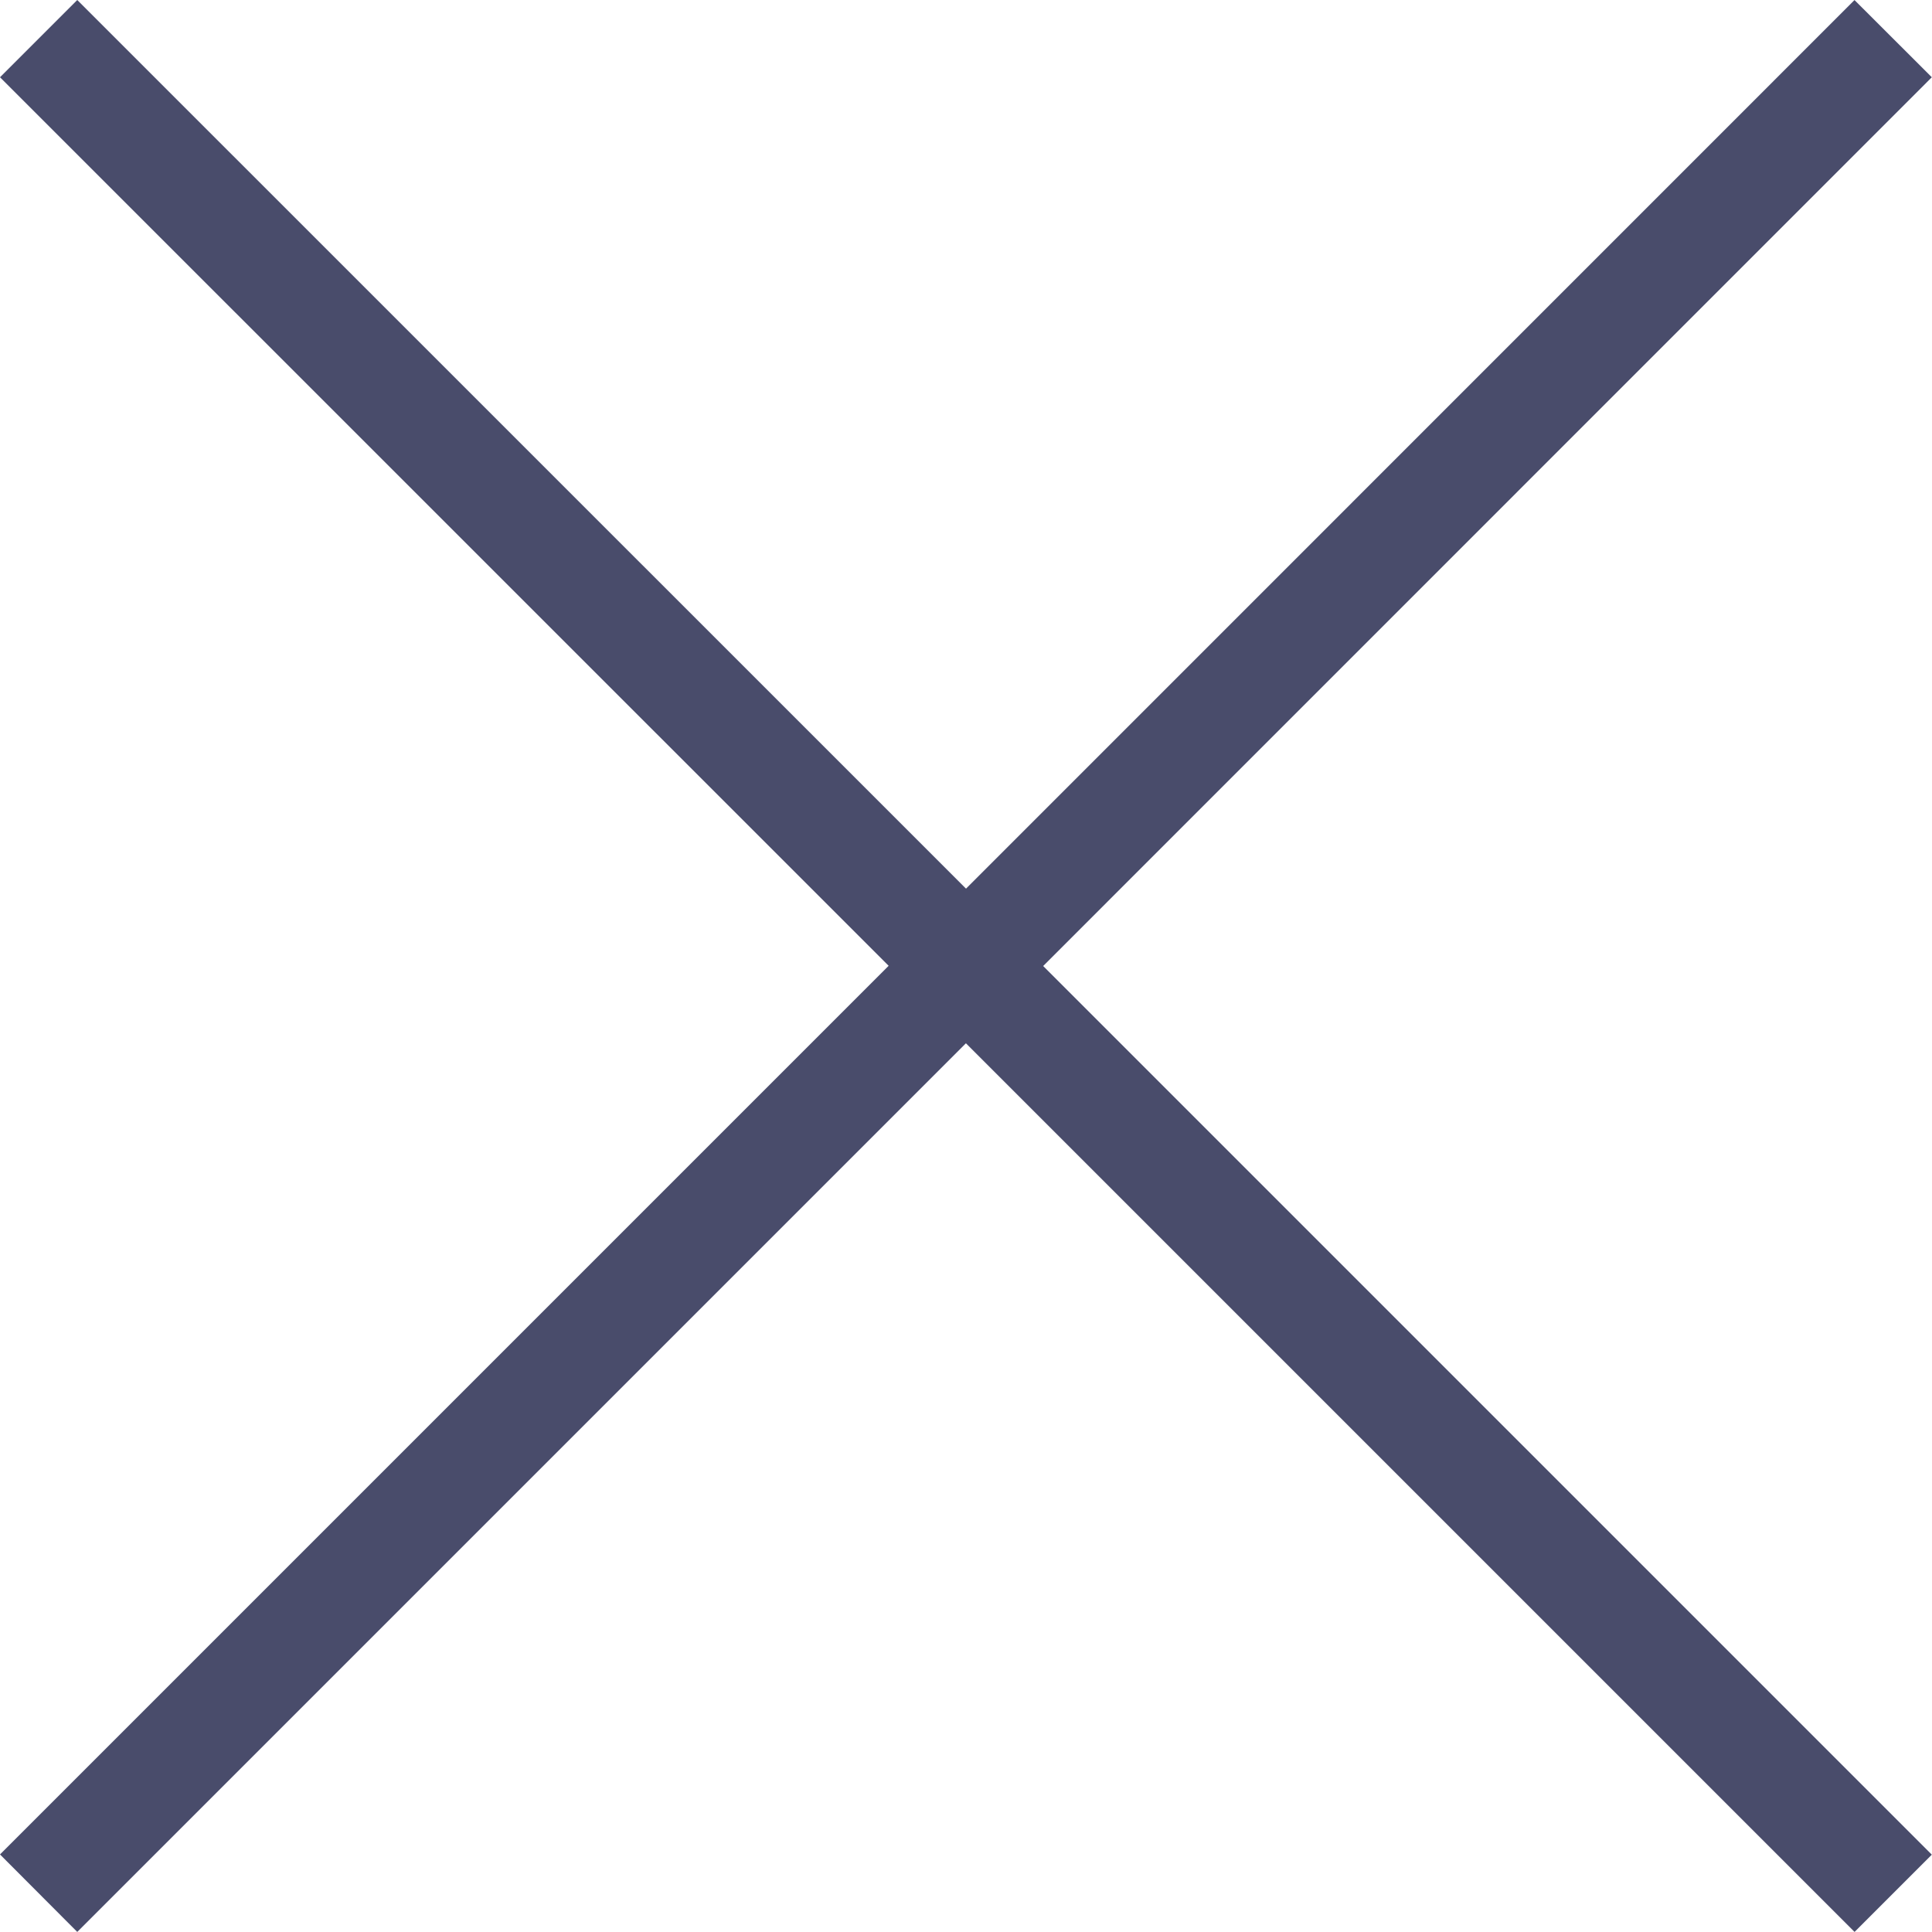
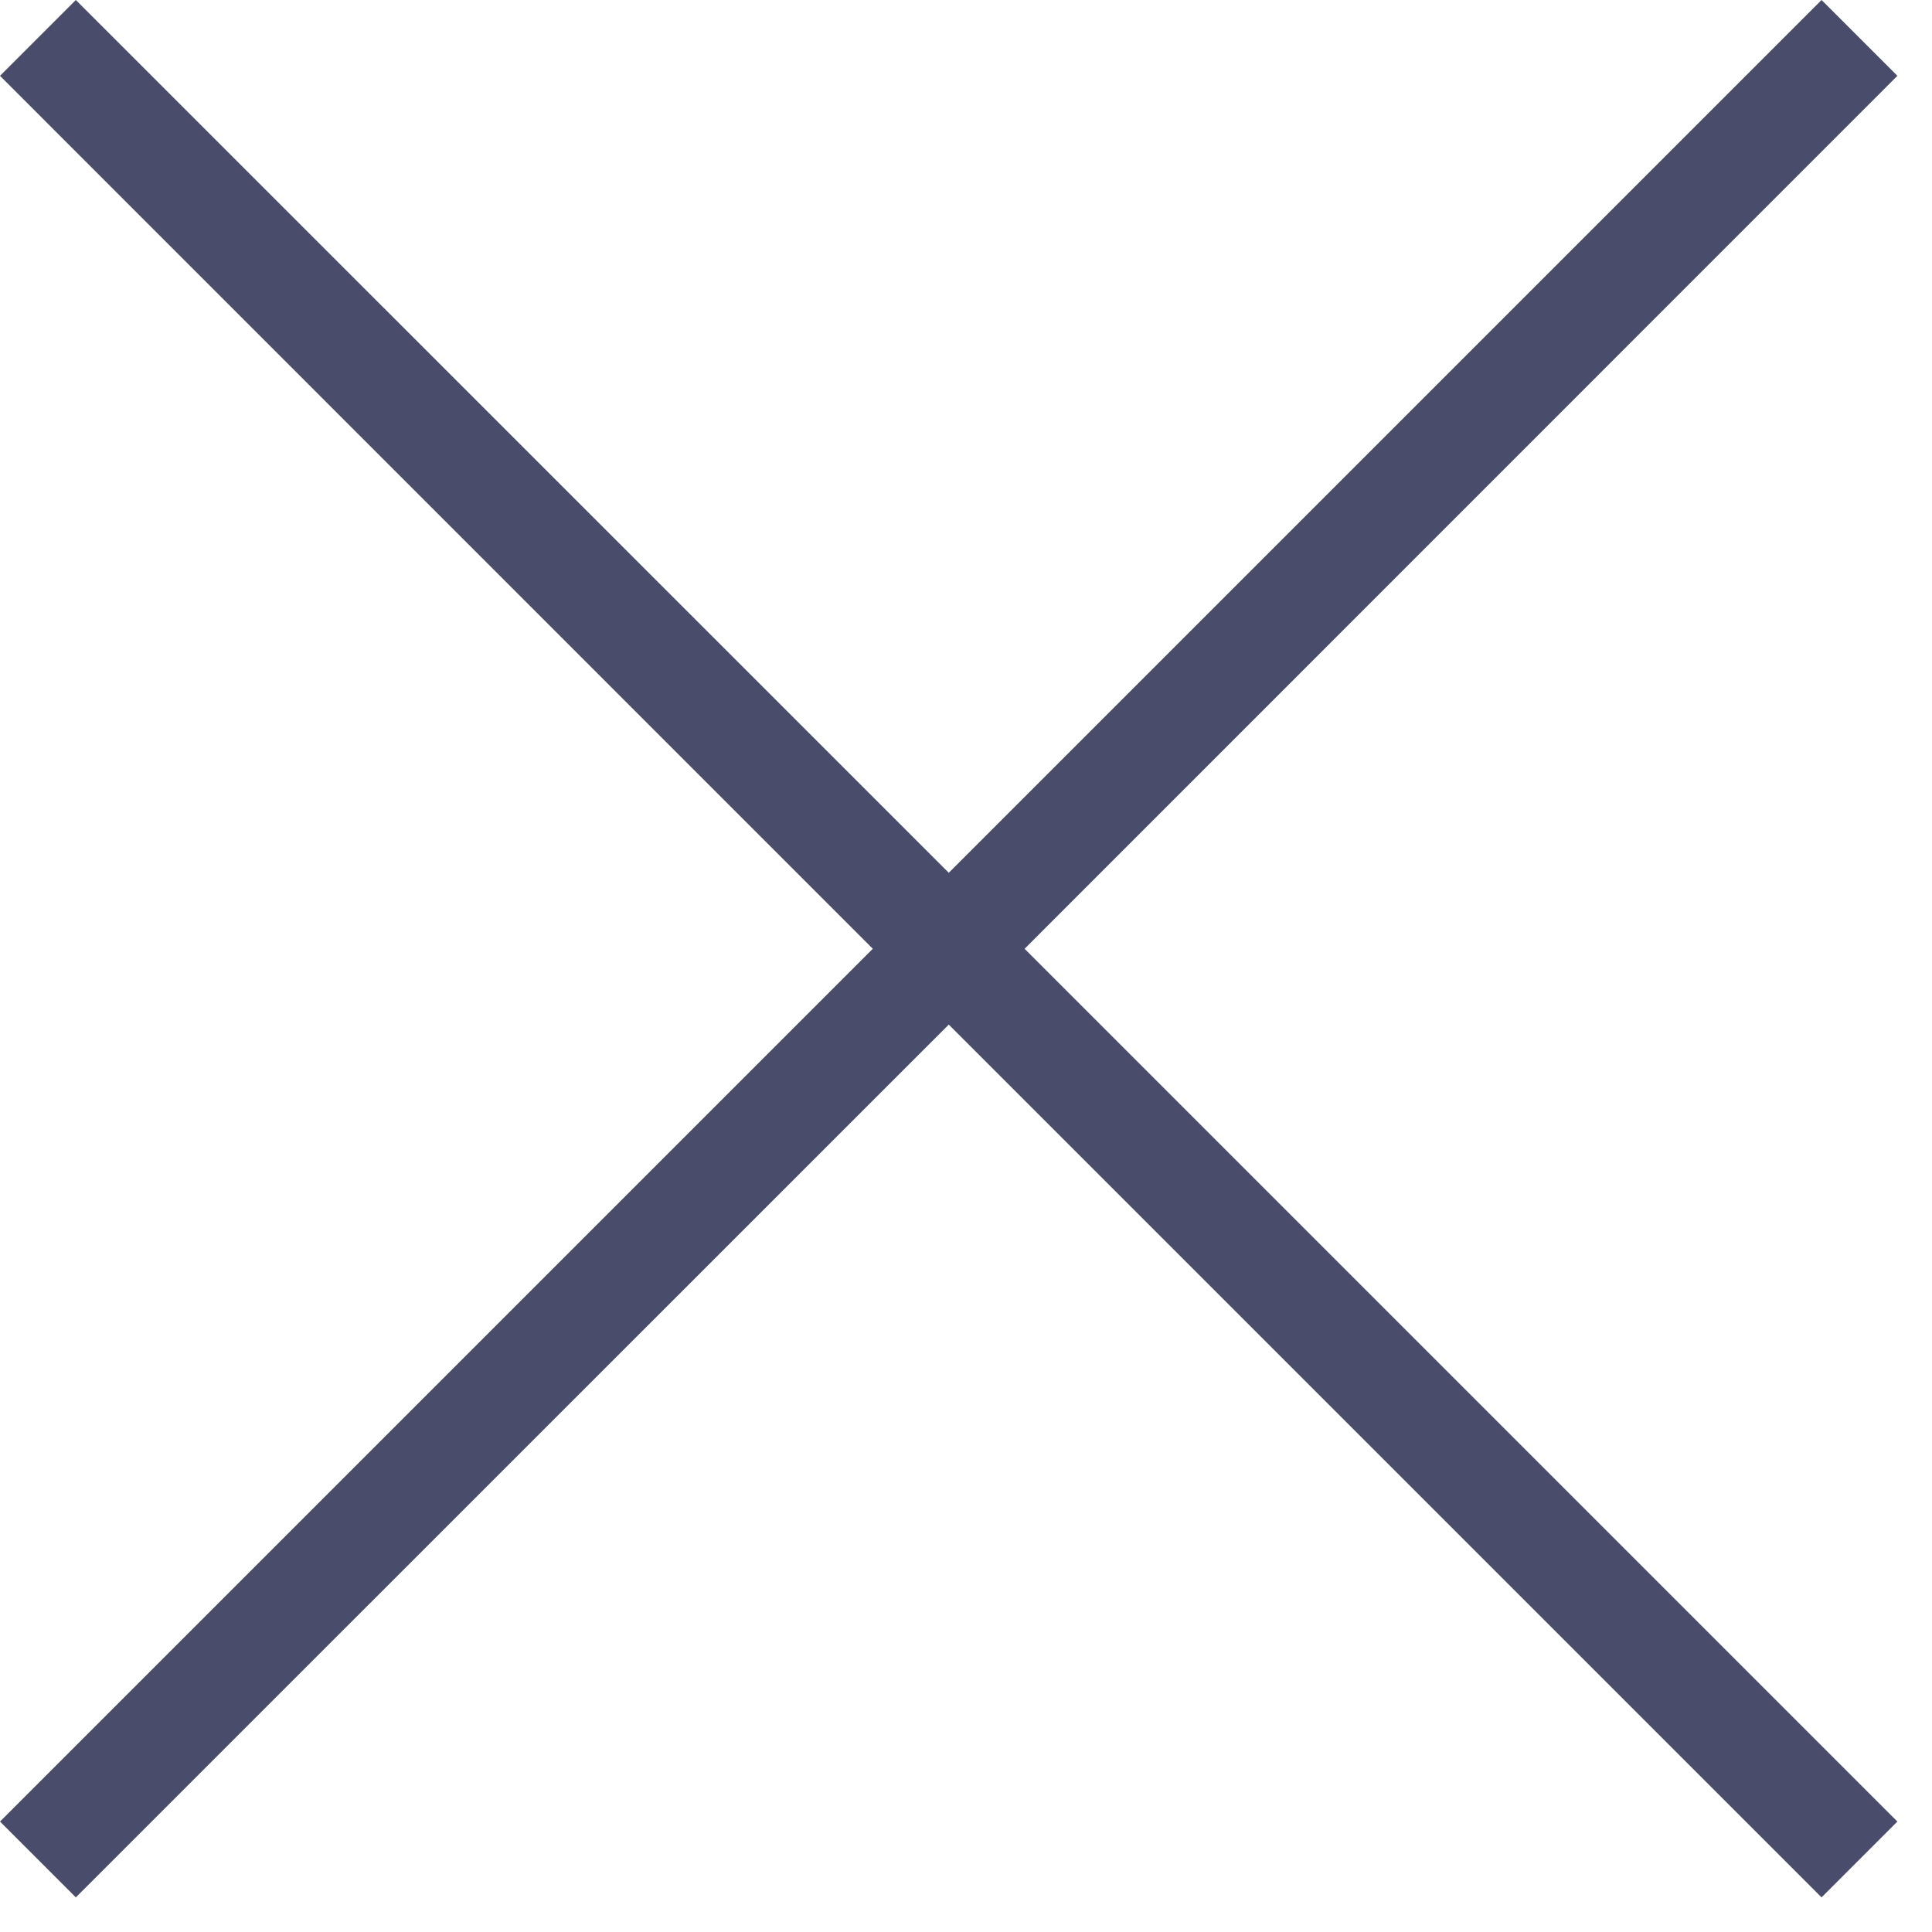
- <svg xmlns="http://www.w3.org/2000/svg">
-   <path fill="#494C6B" fill-rule="evenodd" d="M16.97 0l.708.707L9.546 8.84l8.132 8.132-.707.707-8.132-8.132-8.132 8.132L0 16.97l8.132-8.132L0 .707.707 0 8.84 8.132 16.971 0z" />
+ <svg xmlns="http://www.w3.org/2000/svg" viewBox="0 0 12 12" fill="none">
+   <path fill-rule="evenodd" clip-rule="evenodd" d="M11.785 0.471L11.314 0L5.893 5.421L0.471 0L0 0.471L5.421 5.893L0 11.314L0.471 11.785L5.893 6.364L11.314 11.785L11.785 11.314L6.364 5.893L11.785 0.471Z" fill="#494C6B" />
</svg>
